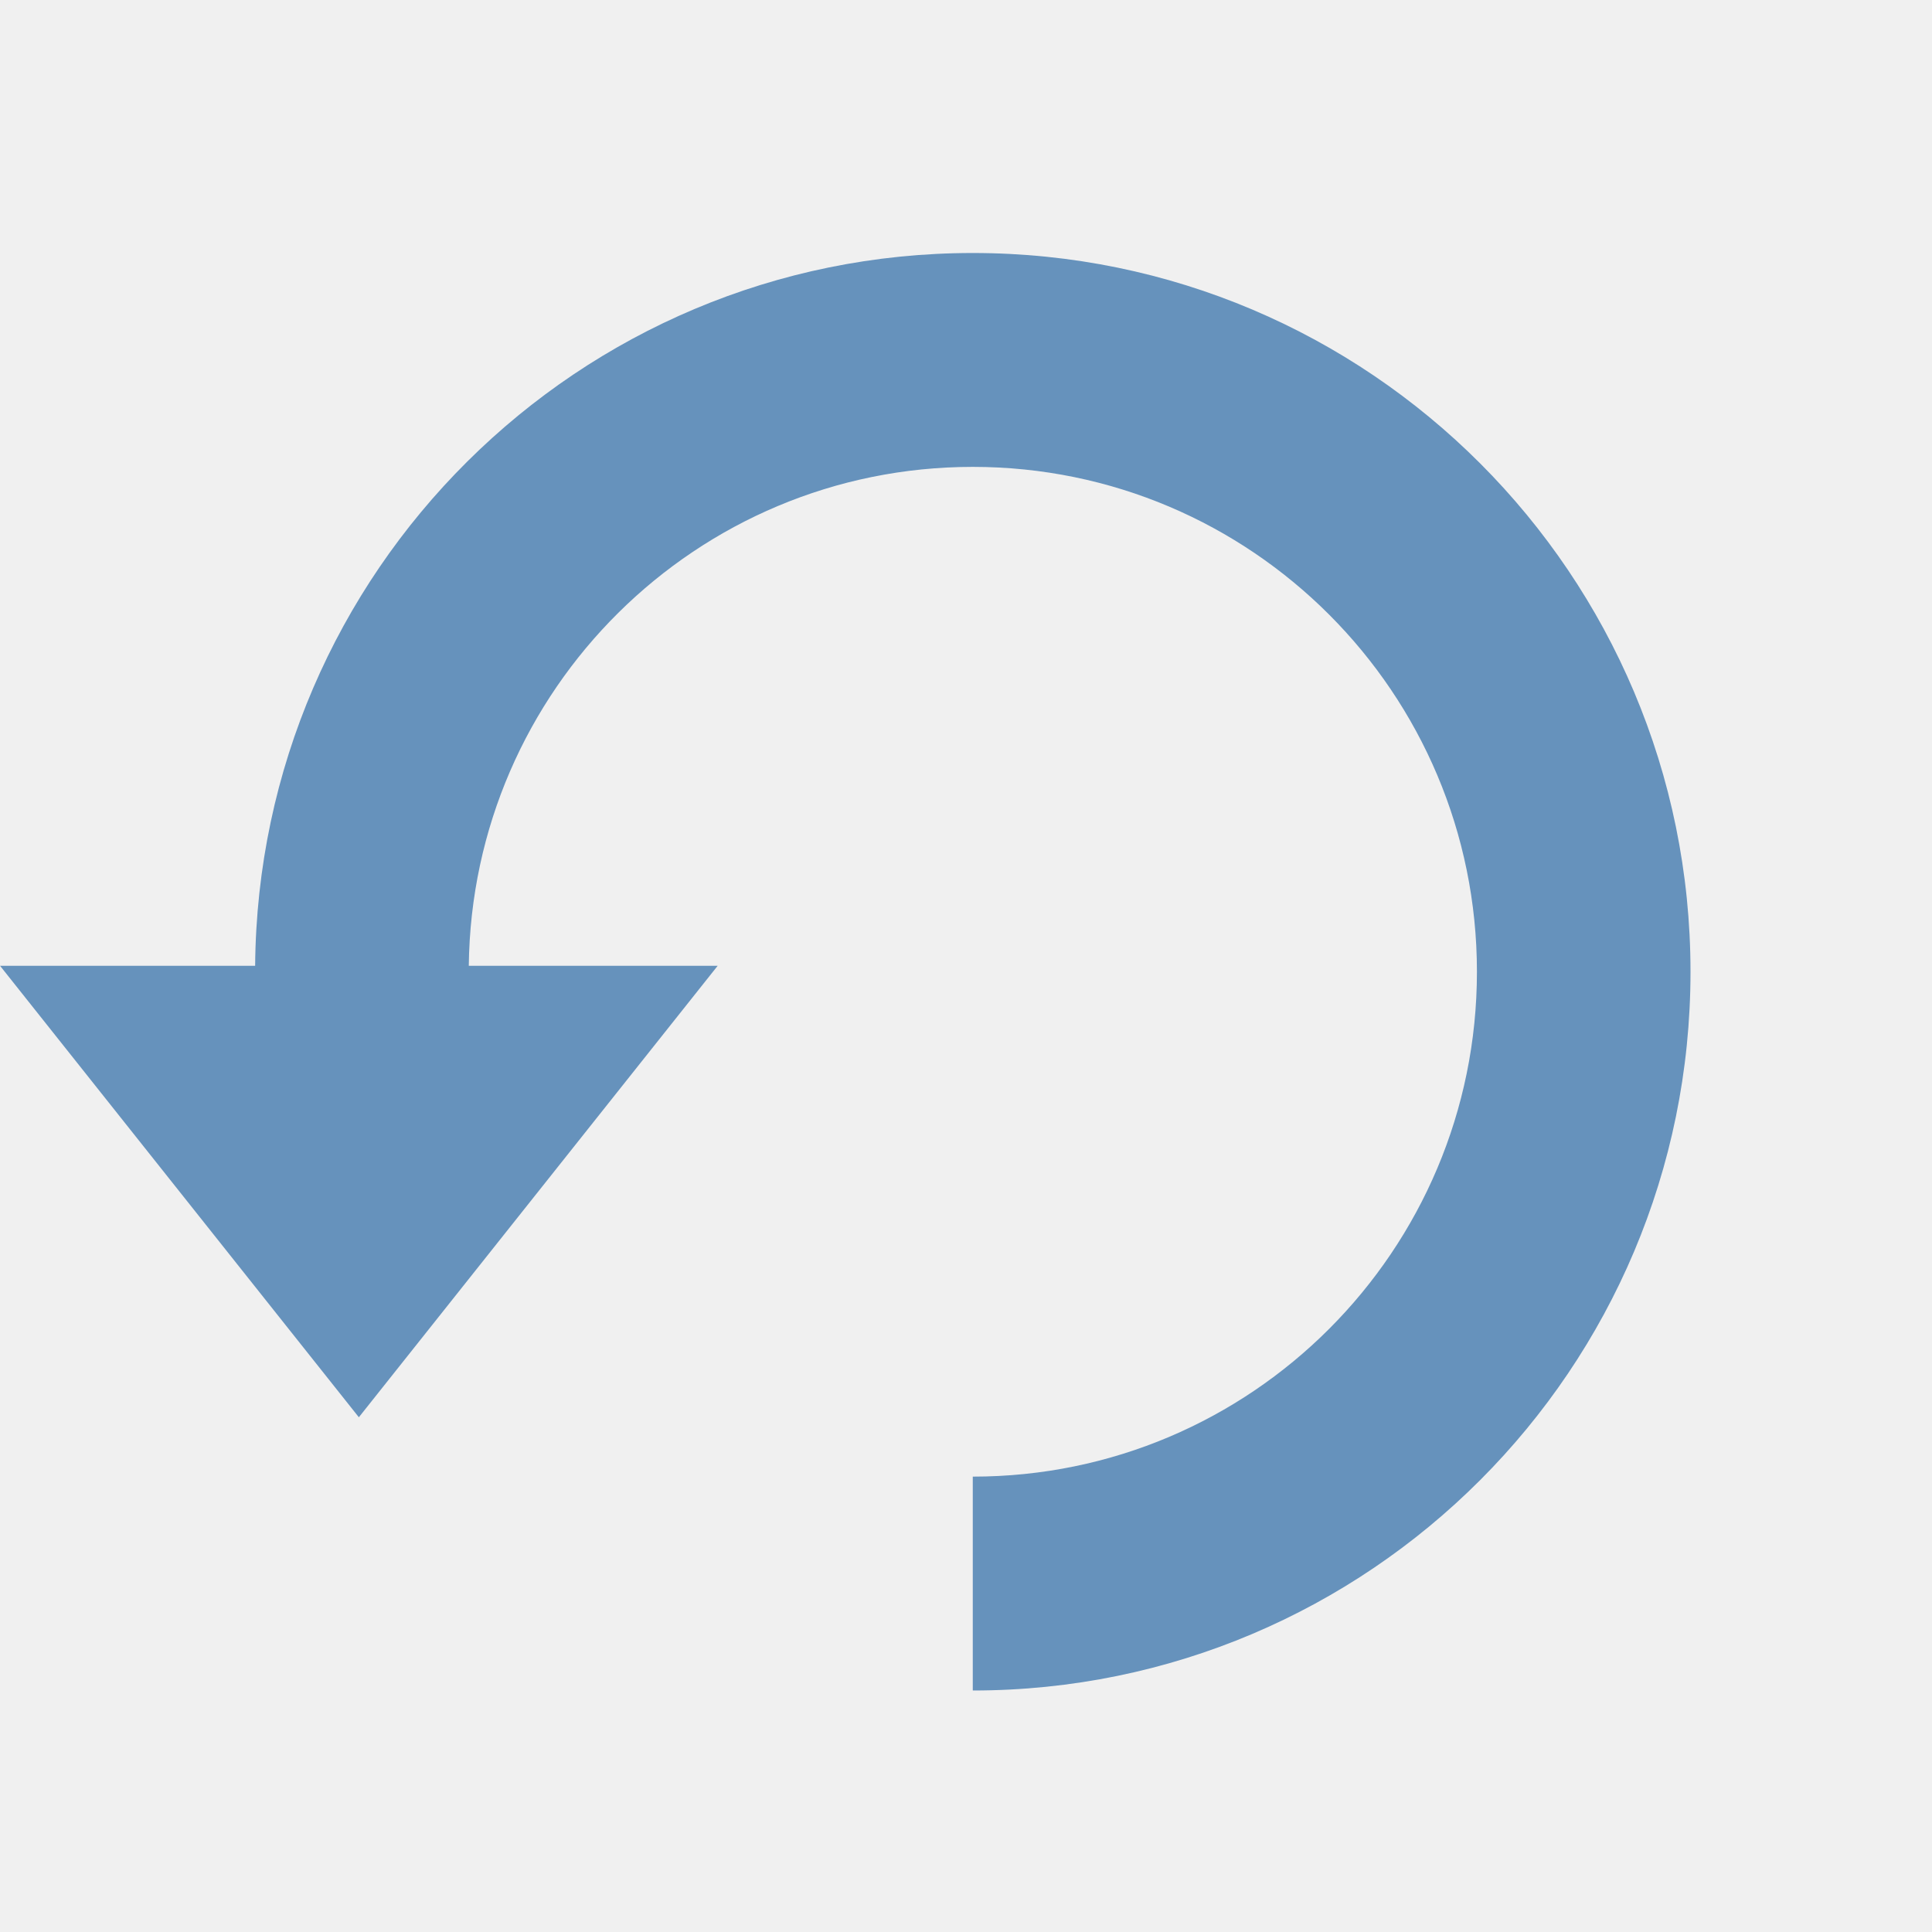
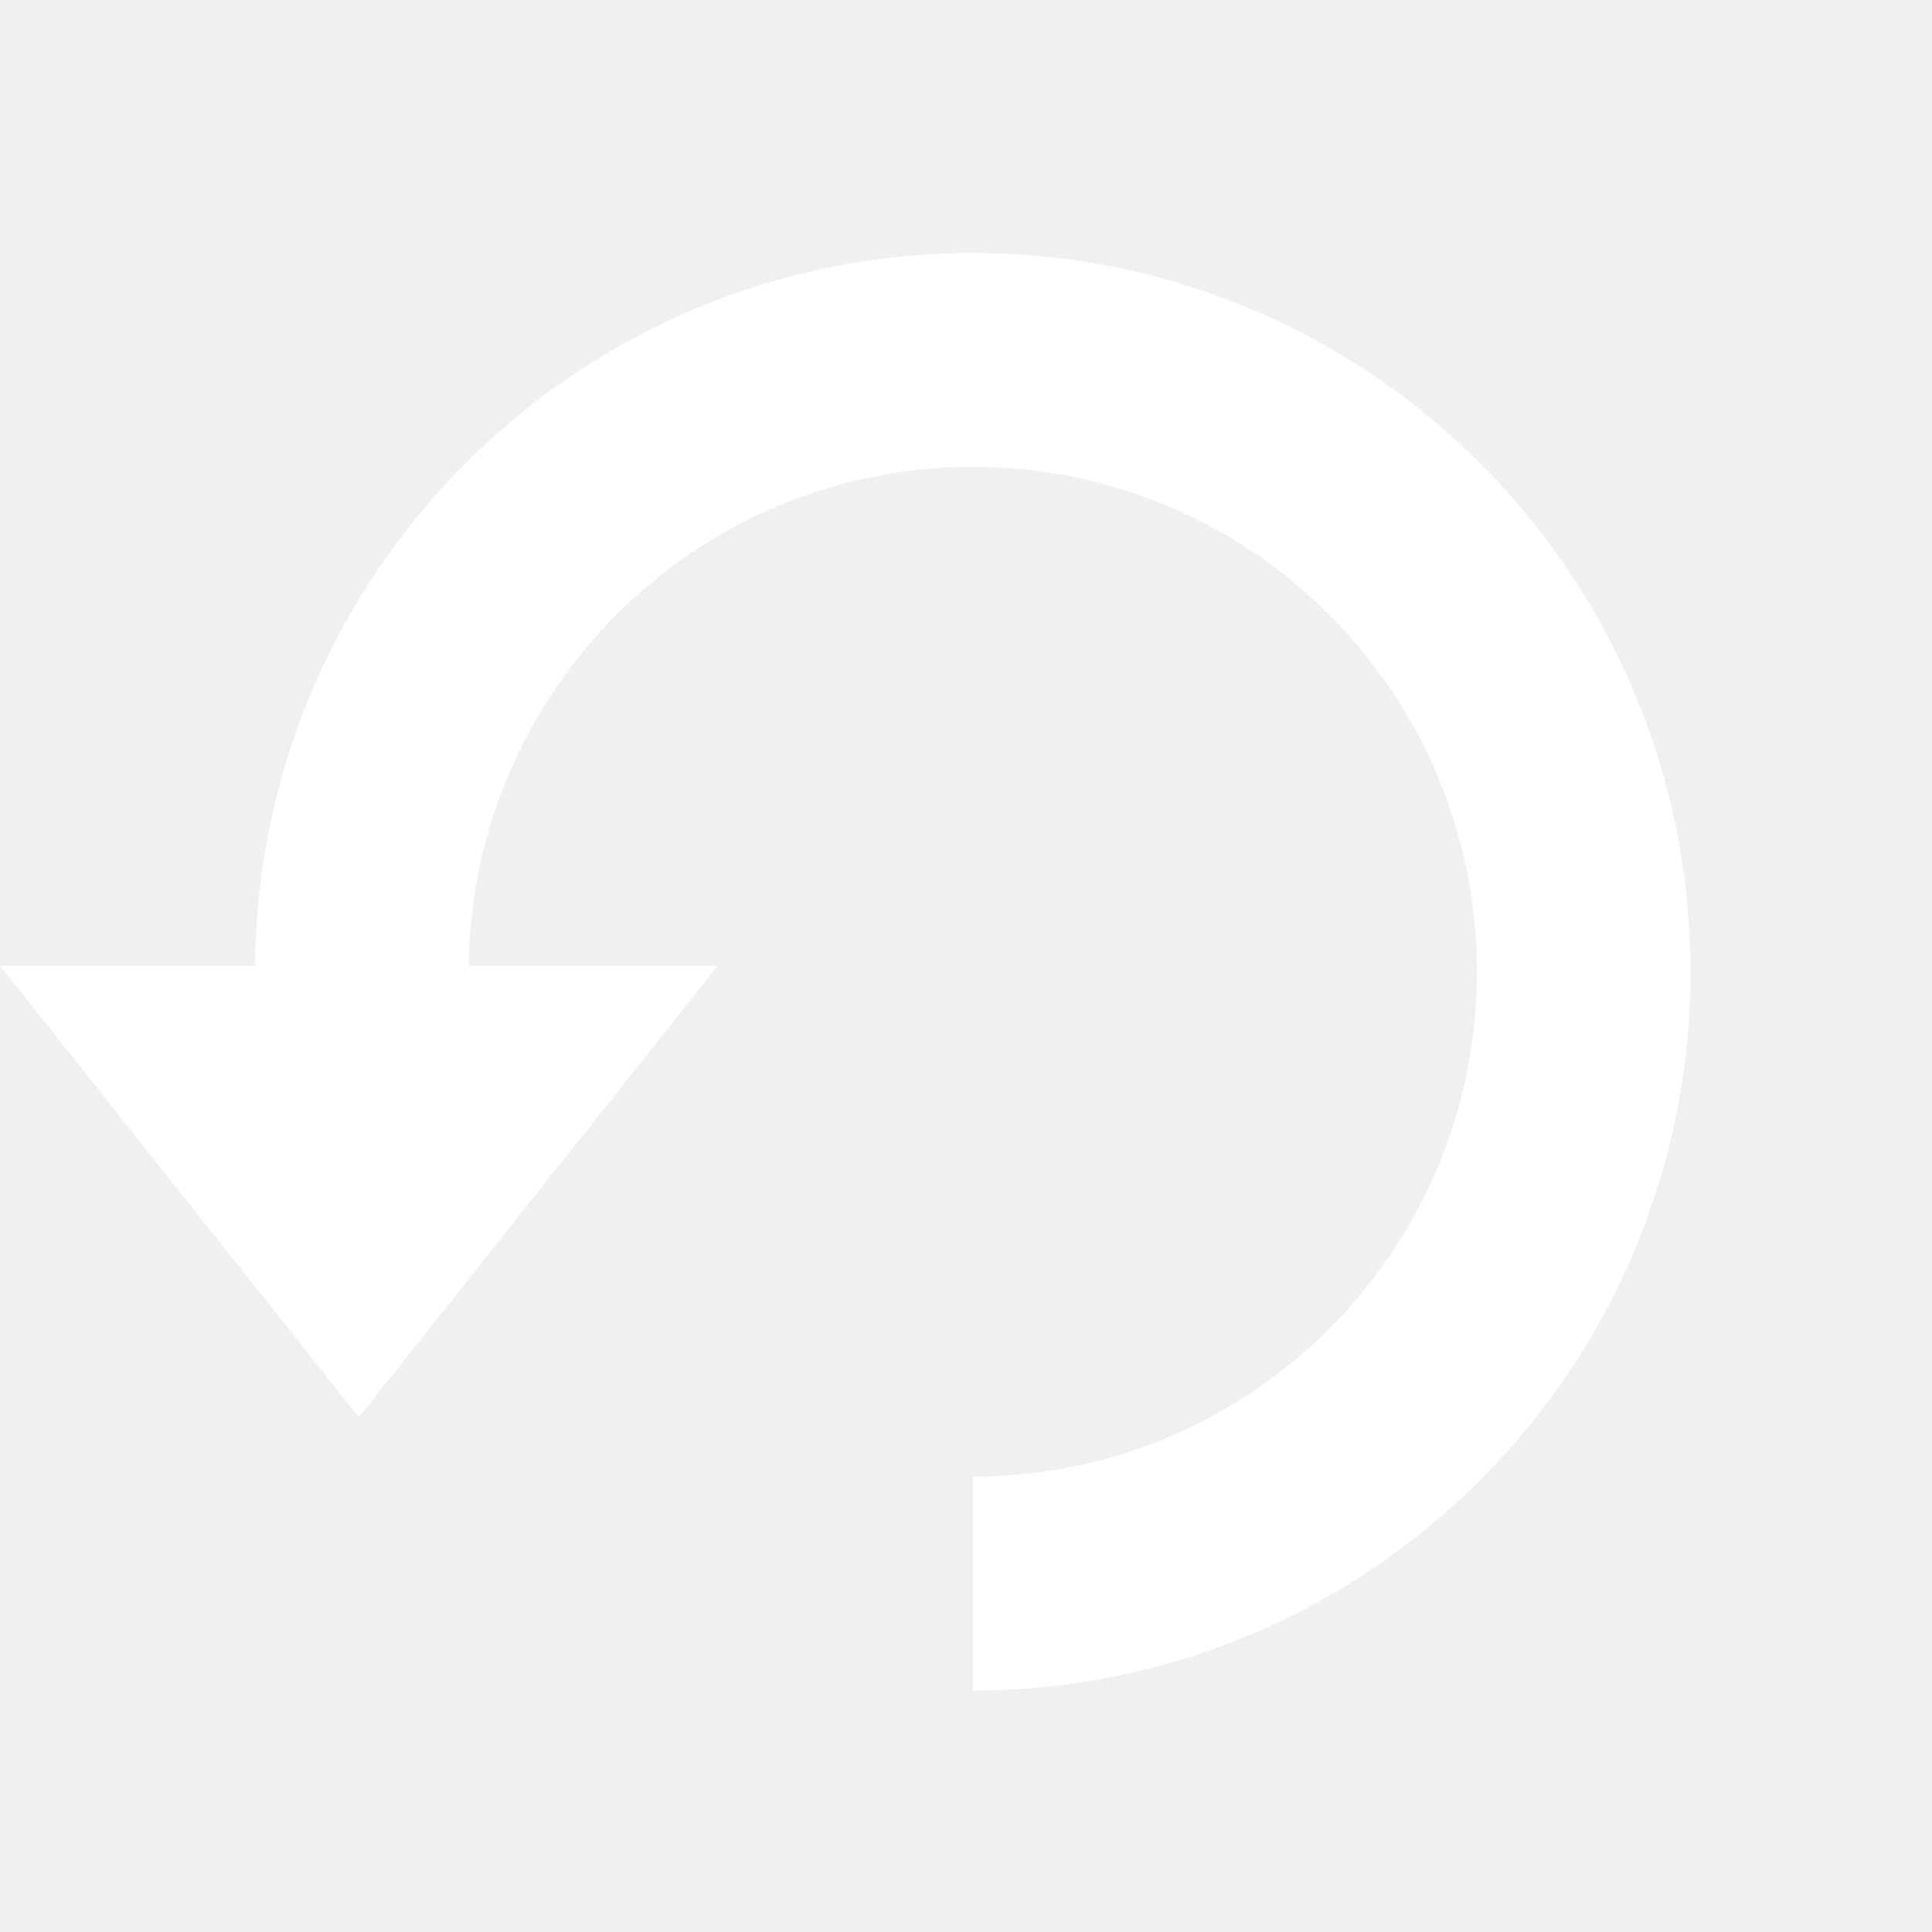
<svg xmlns="http://www.w3.org/2000/svg" version="1.1" baseProfile="full" width="168px" height="168px" viewBox="0 0 168 168">
-   <path fill-rule="evenodd" fill="#6692bc" d="M84.590,147.000 C84.590,147.000 84.590,147.000 84.589,147.000 C84.589,147.000 84.589,128.402 84.589,128.402 C84.590,128.402 84.590,128.402 84.590,128.402 C108.801,128.402 128.429,108.746 128.429,84.500 C128.429,60.254 108.801,40.598 84.590,40.598 C60.552,40.598 41.042,59.976 40.764,83.983 C40.764,83.983 62.406,83.983 62.406,83.983 C62.406,83.983 31.205,123.240 31.205,123.240 C31.205,123.240 0.005,83.983 0.005,83.983 C0.005,83.983 22.186,83.983 22.186,83.983 C22.463,49.704 50.294,22.000 84.590,22.000 C119.058,22.000 147.000,49.982 147.000,84.500 C147.000,119.018 119.058,147.000 84.590,147.000 Z" />
+   <path fill-rule="evenodd" fill="#ffffff" d="M84.590,147.000 C84.590,147.000 84.590,147.000 84.589,147.000 C84.589,147.000 84.589,128.402 84.589,128.402 C84.590,128.402 84.590,128.402 84.590,128.402 C108.801,128.402 128.429,108.746 128.429,84.500 C128.429,60.254 108.801,40.598 84.590,40.598 C60.552,40.598 41.042,59.976 40.764,83.983 C40.764,83.983 62.406,83.983 62.406,83.983 C62.406,83.983 31.205,123.240 31.205,123.240 C31.205,123.240 0.005,83.983 0.005,83.983 C0.005,83.983 22.186,83.983 22.186,83.983 C22.463,49.704 50.294,22.000 84.590,22.000 C119.058,22.000 147.000,49.982 147.000,84.500 C147.000,119.018 119.058,147.000 84.590,147.000 Z" />
</svg>
